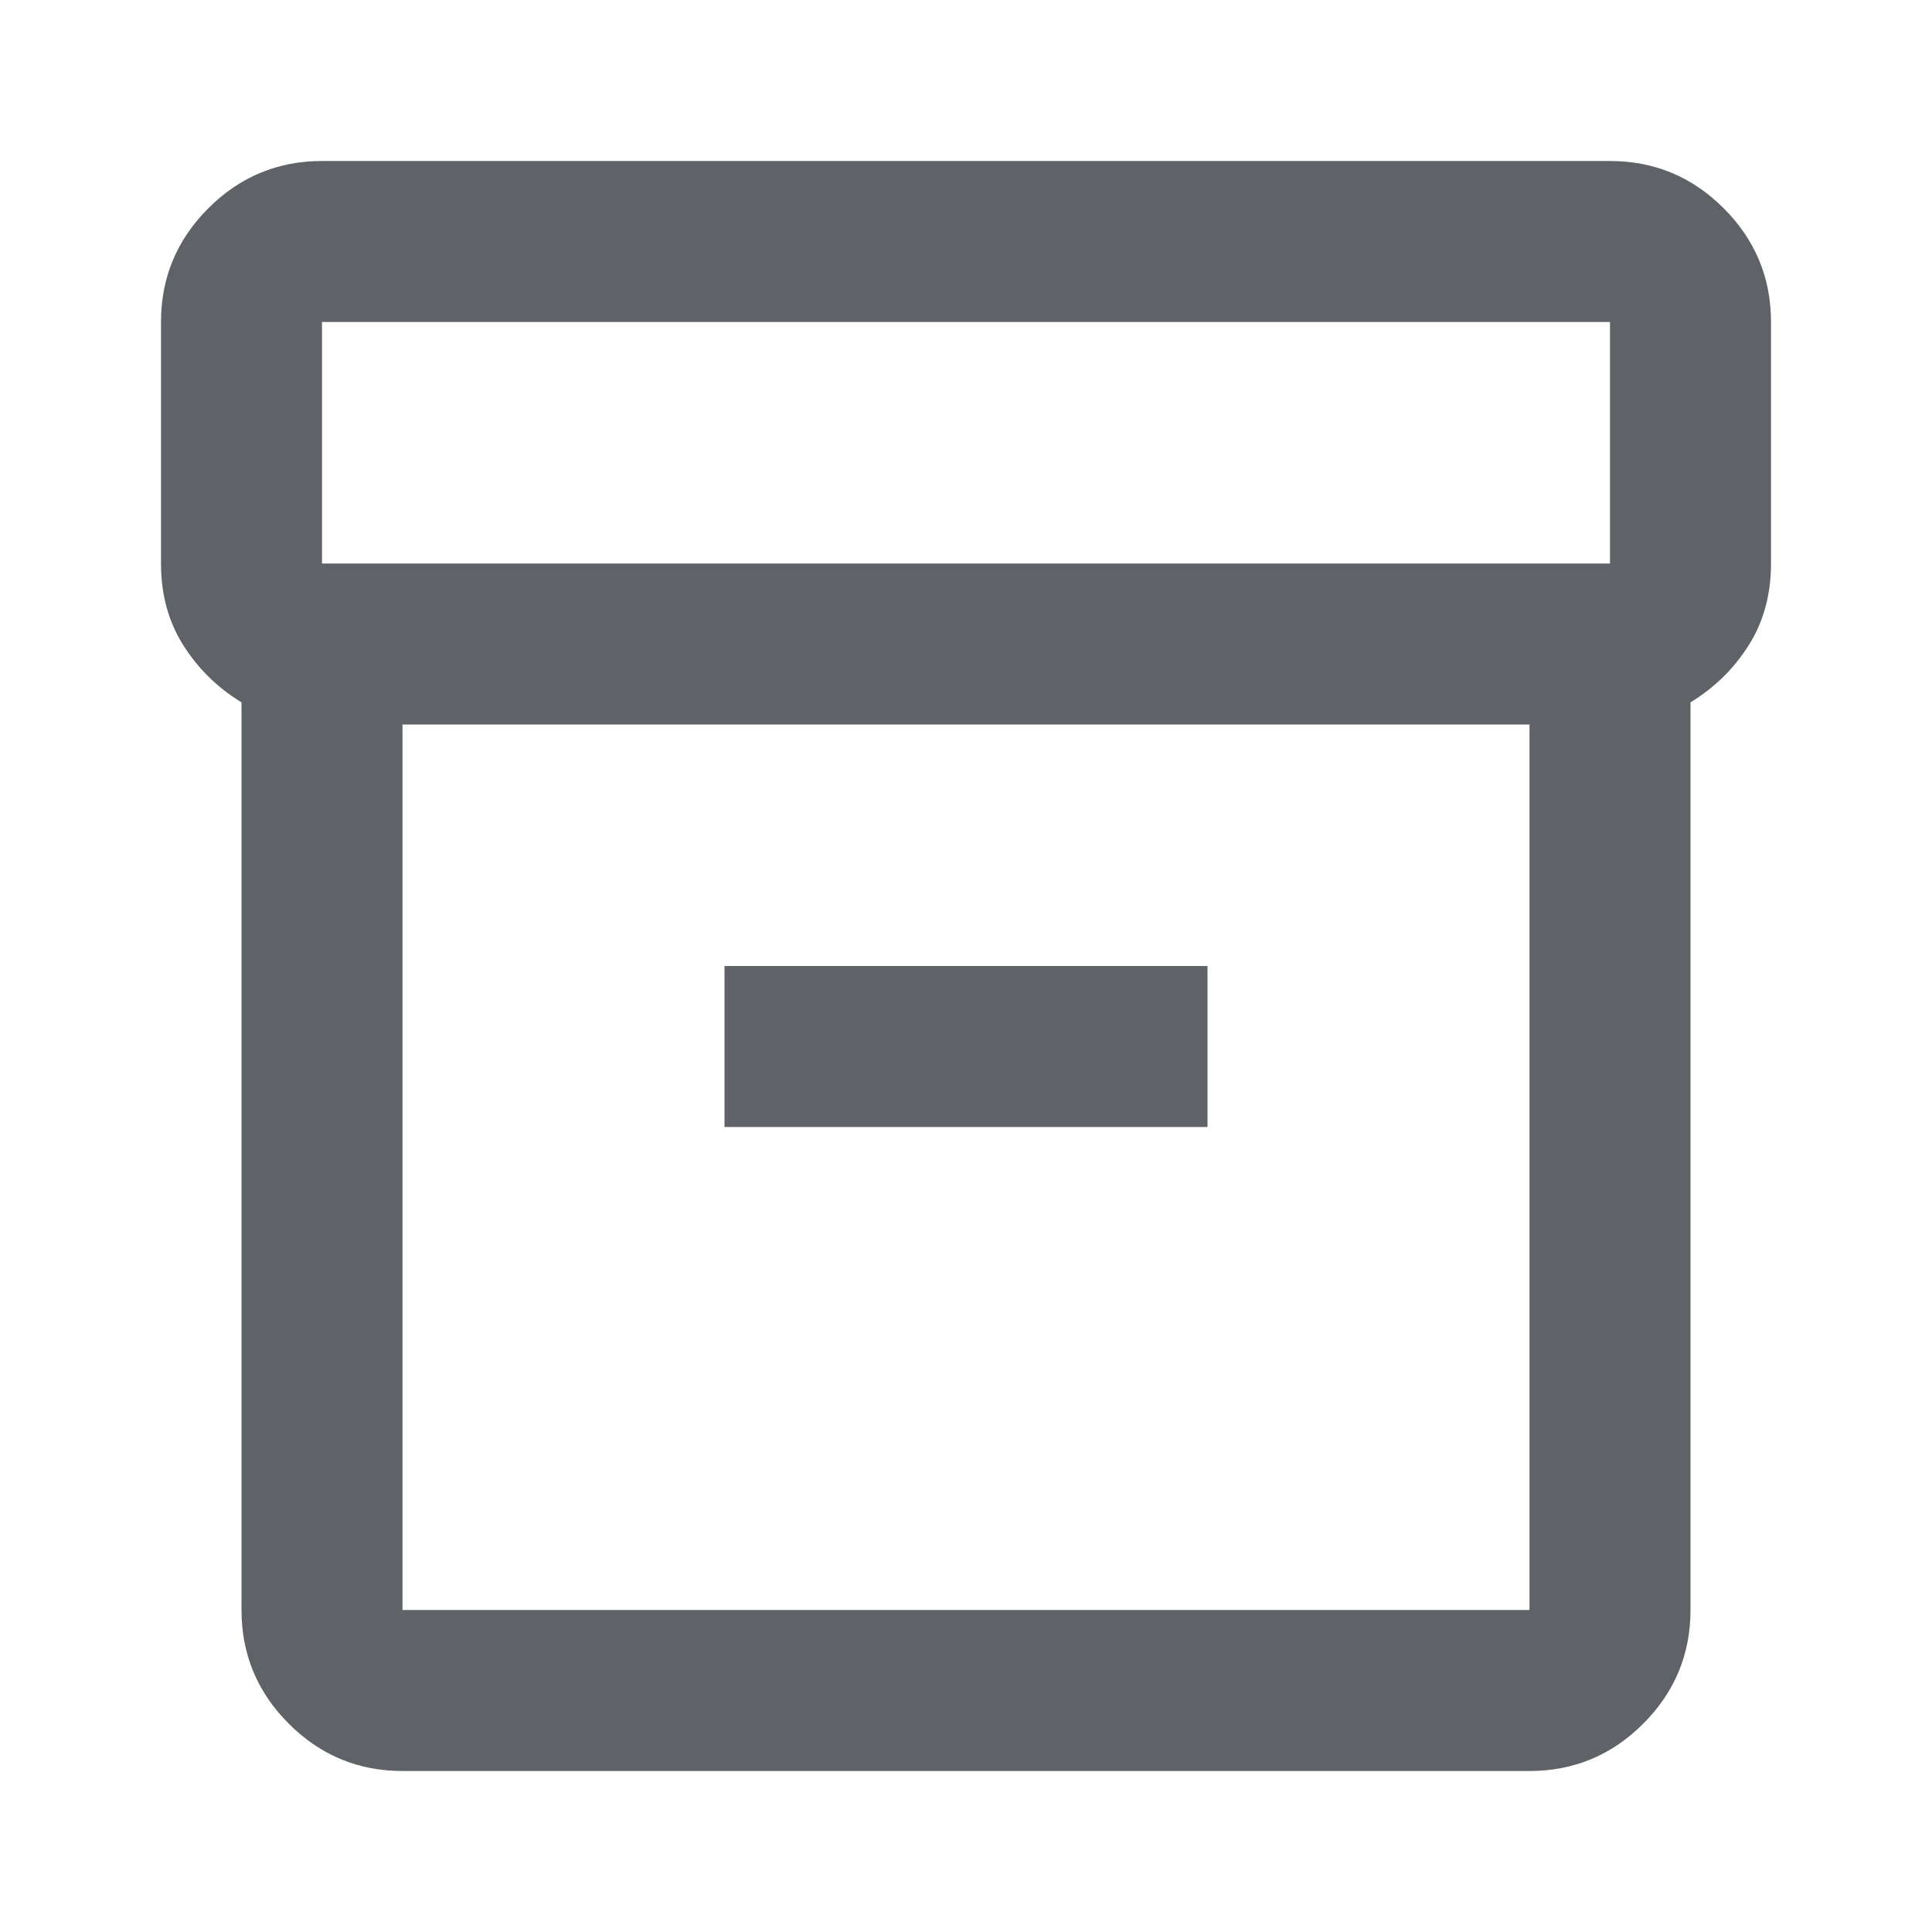
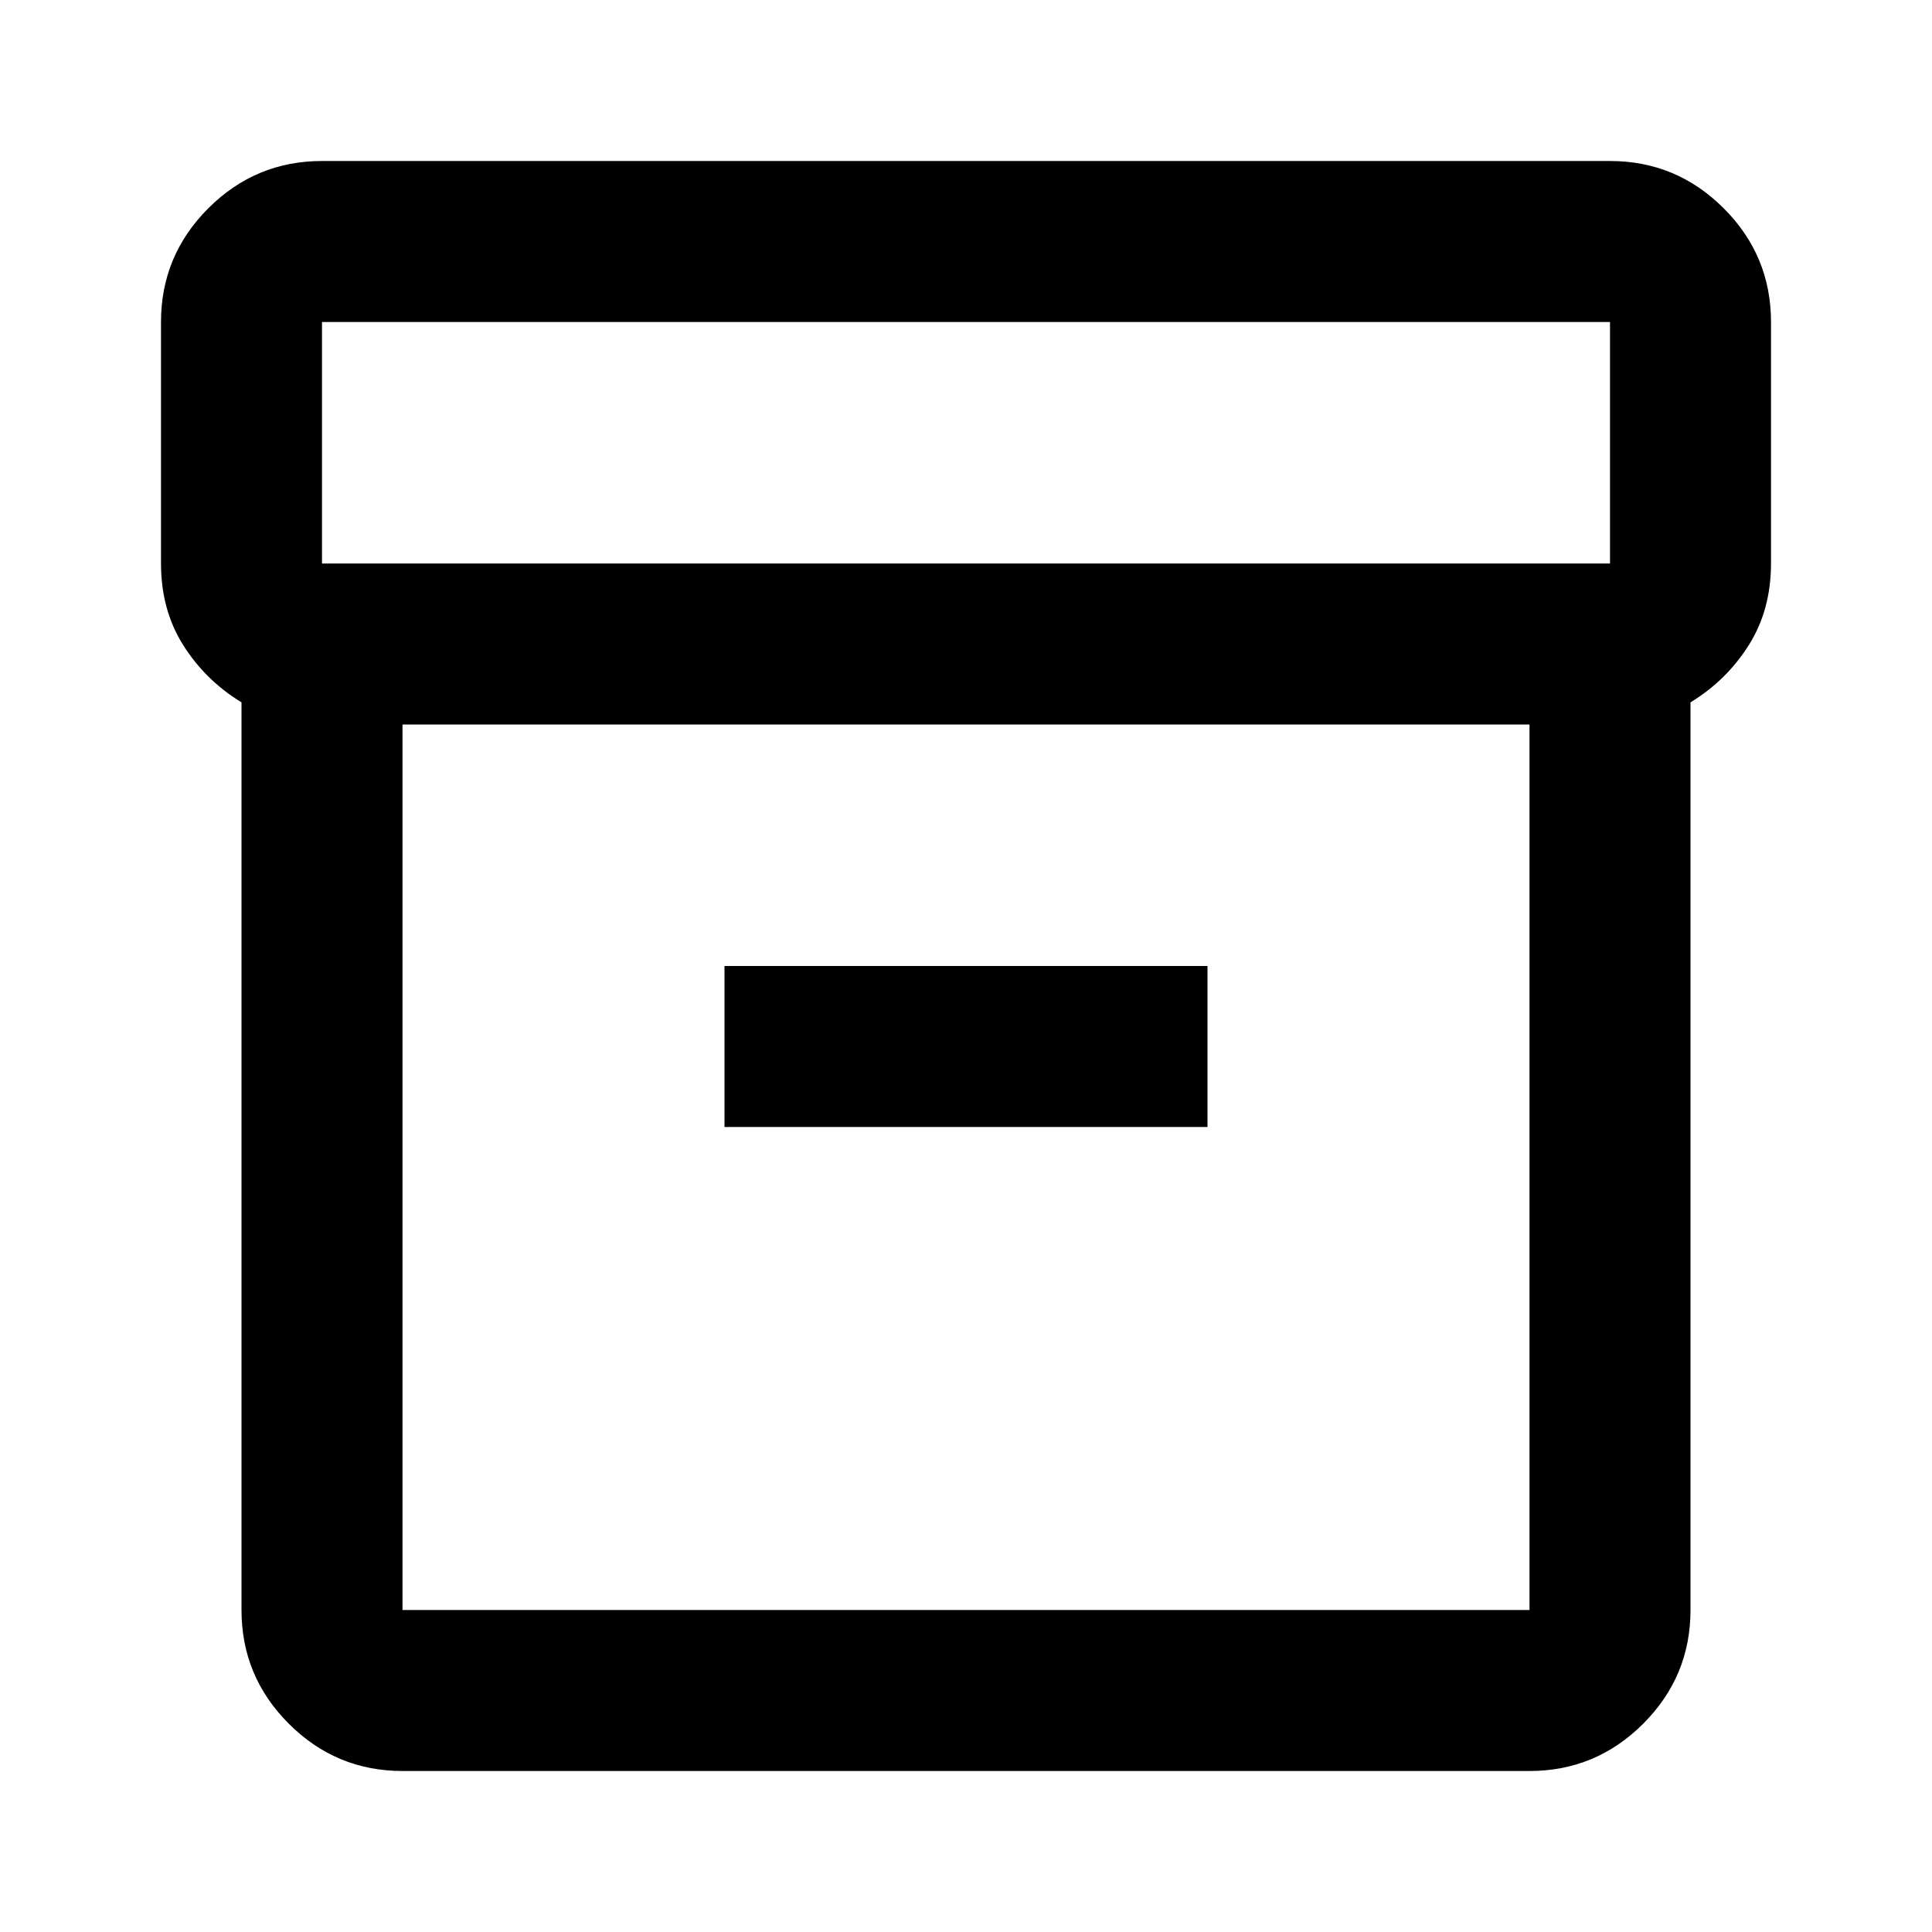
- <svg xmlns="http://www.w3.org/2000/svg" height="24px" viewBox="0 -960 960 960" width="24px" fill="#5f6368">
+ <svg xmlns="http://www.w3.org/2000/svg" height="24px" viewBox="0 -960 960 960" width="24px">
  <path d="M200-80q-33 0-56.5-23.5T120-160v-451q-18-11-29-28.5T80-680v-120q0-33 23.5-56.5T160-880h640q33 0 56.5 23.5T880-800v120q0 23-11 40.5T840-611v451q0 33-23.5 56.5T760-80H200Zm0-520v440h560v-440H200Zm-40-80h640v-120H160v120Zm200 280h240v-80H360v80Zm120 20Z" />
</svg>
